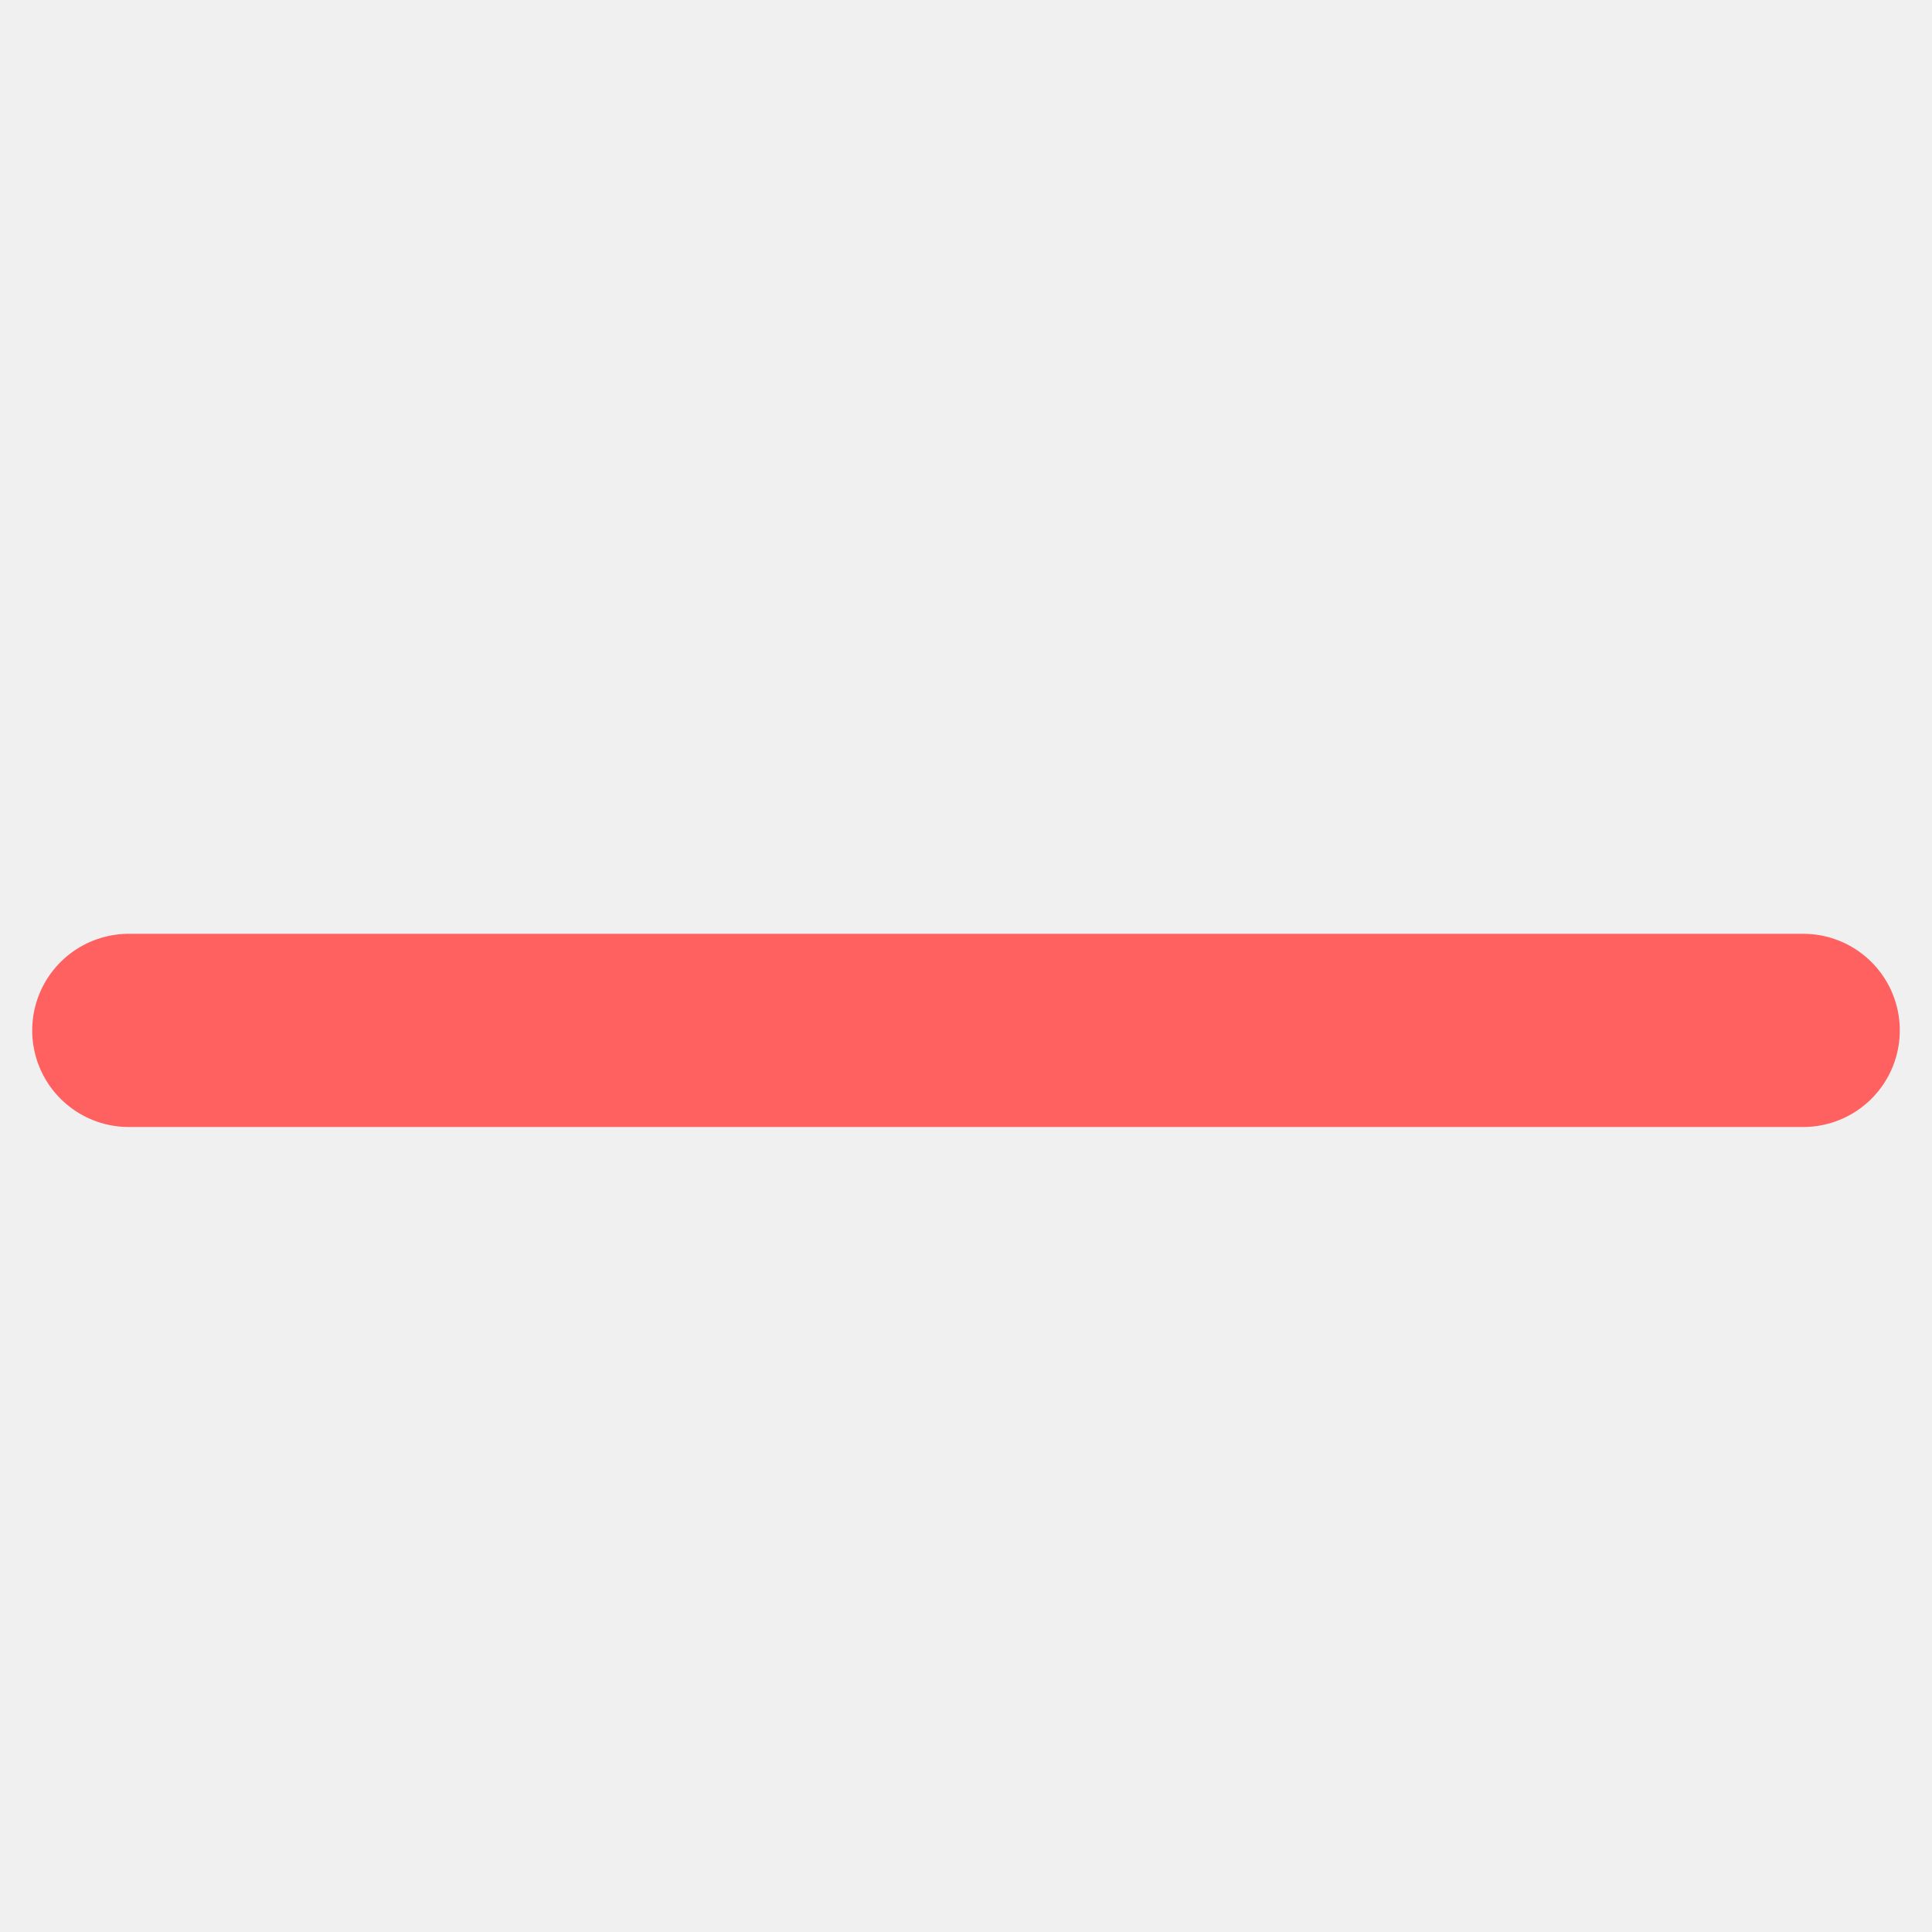
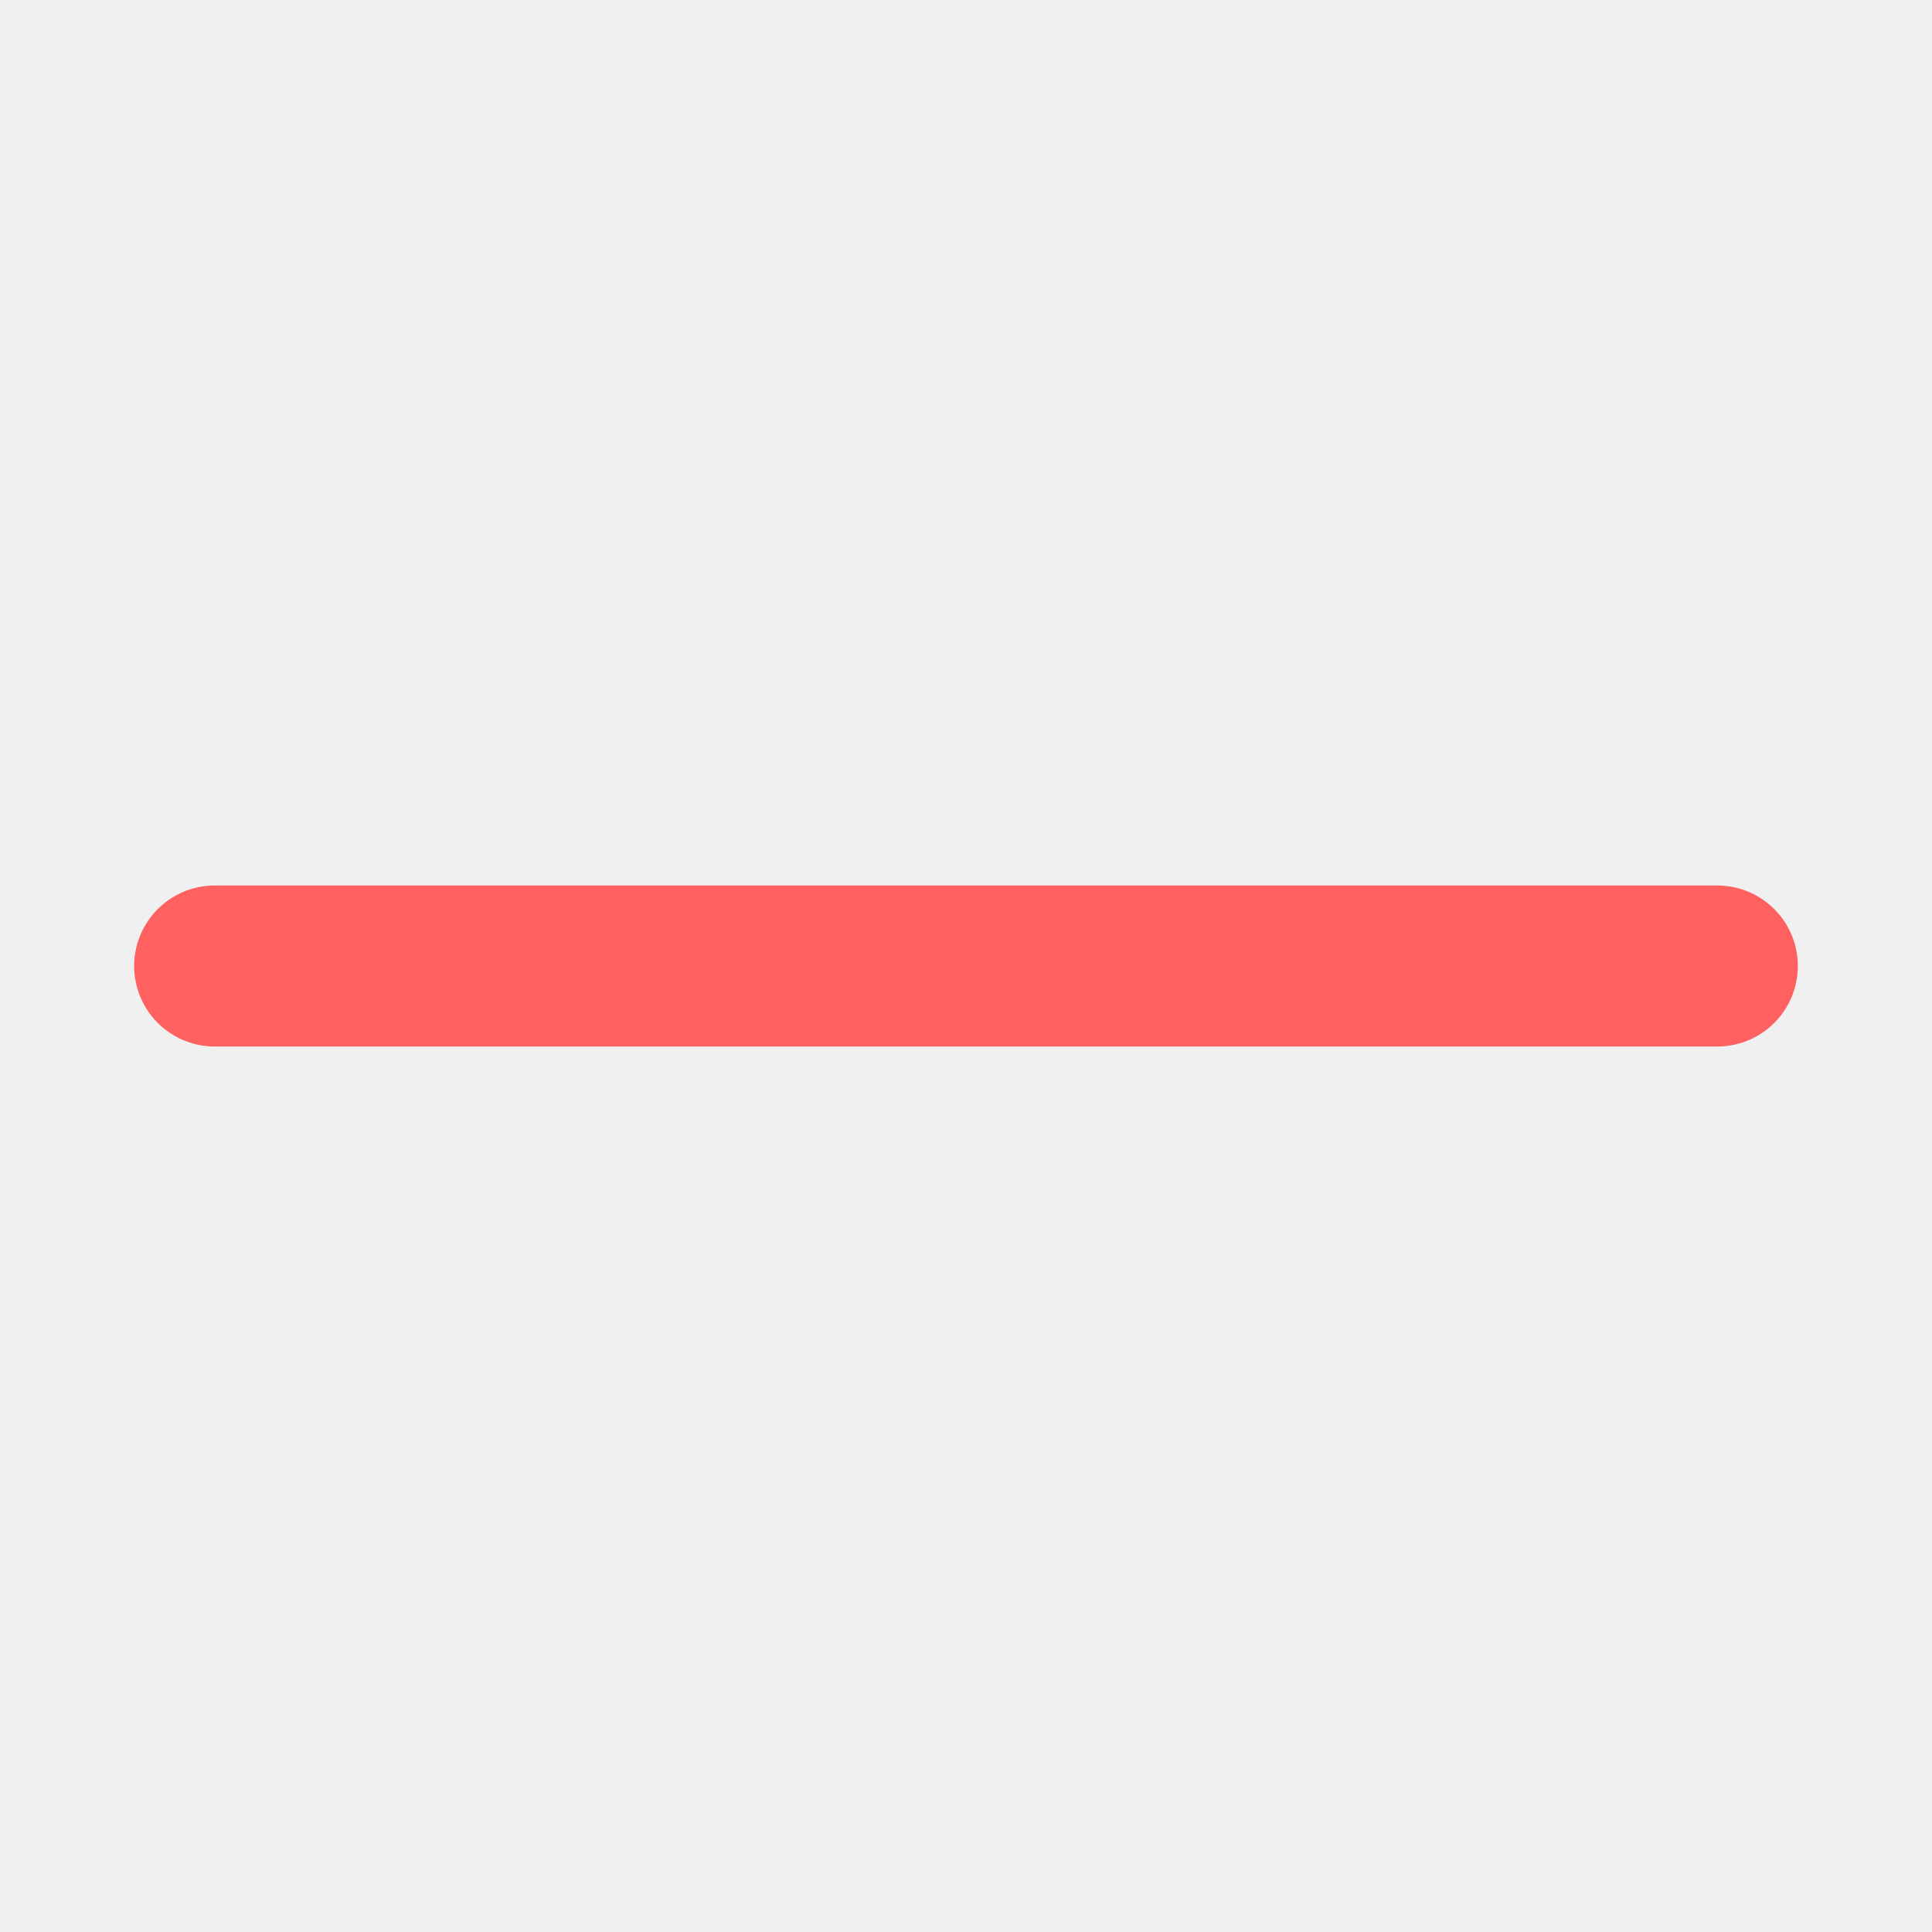
- <svg xmlns="http://www.w3.org/2000/svg" width="15" height="15" viewBox="0 0 15 15" fill="none">
-   <g clip-path="url(#clip0_818_3607)">
-     <path d="M1 8H14" stroke="#FF6060" stroke-width="1.5" stroke-linecap="round" stroke-linejoin="round" />
+ <svg xmlns="http://www.w3.org/2000/svg" width="18" height="18" viewBox="0 0 18 18" fill="none">
+   <g clip-path="url(#clip0_986_3758)">
+     <path d="M2 9H16" stroke="#FF6060" stroke-width="1.5" stroke-linecap="round" stroke-linejoin="round" />
  </g>
  <defs>
-     <clipPath id="clip0_818_3607">
-       <rect width="15" height="15" fill="white" />
+     <clipPath id="clip0_986_3758">
+       <rect width="18" height="18" fill="white" />
    </clipPath>
  </defs>
</svg>
